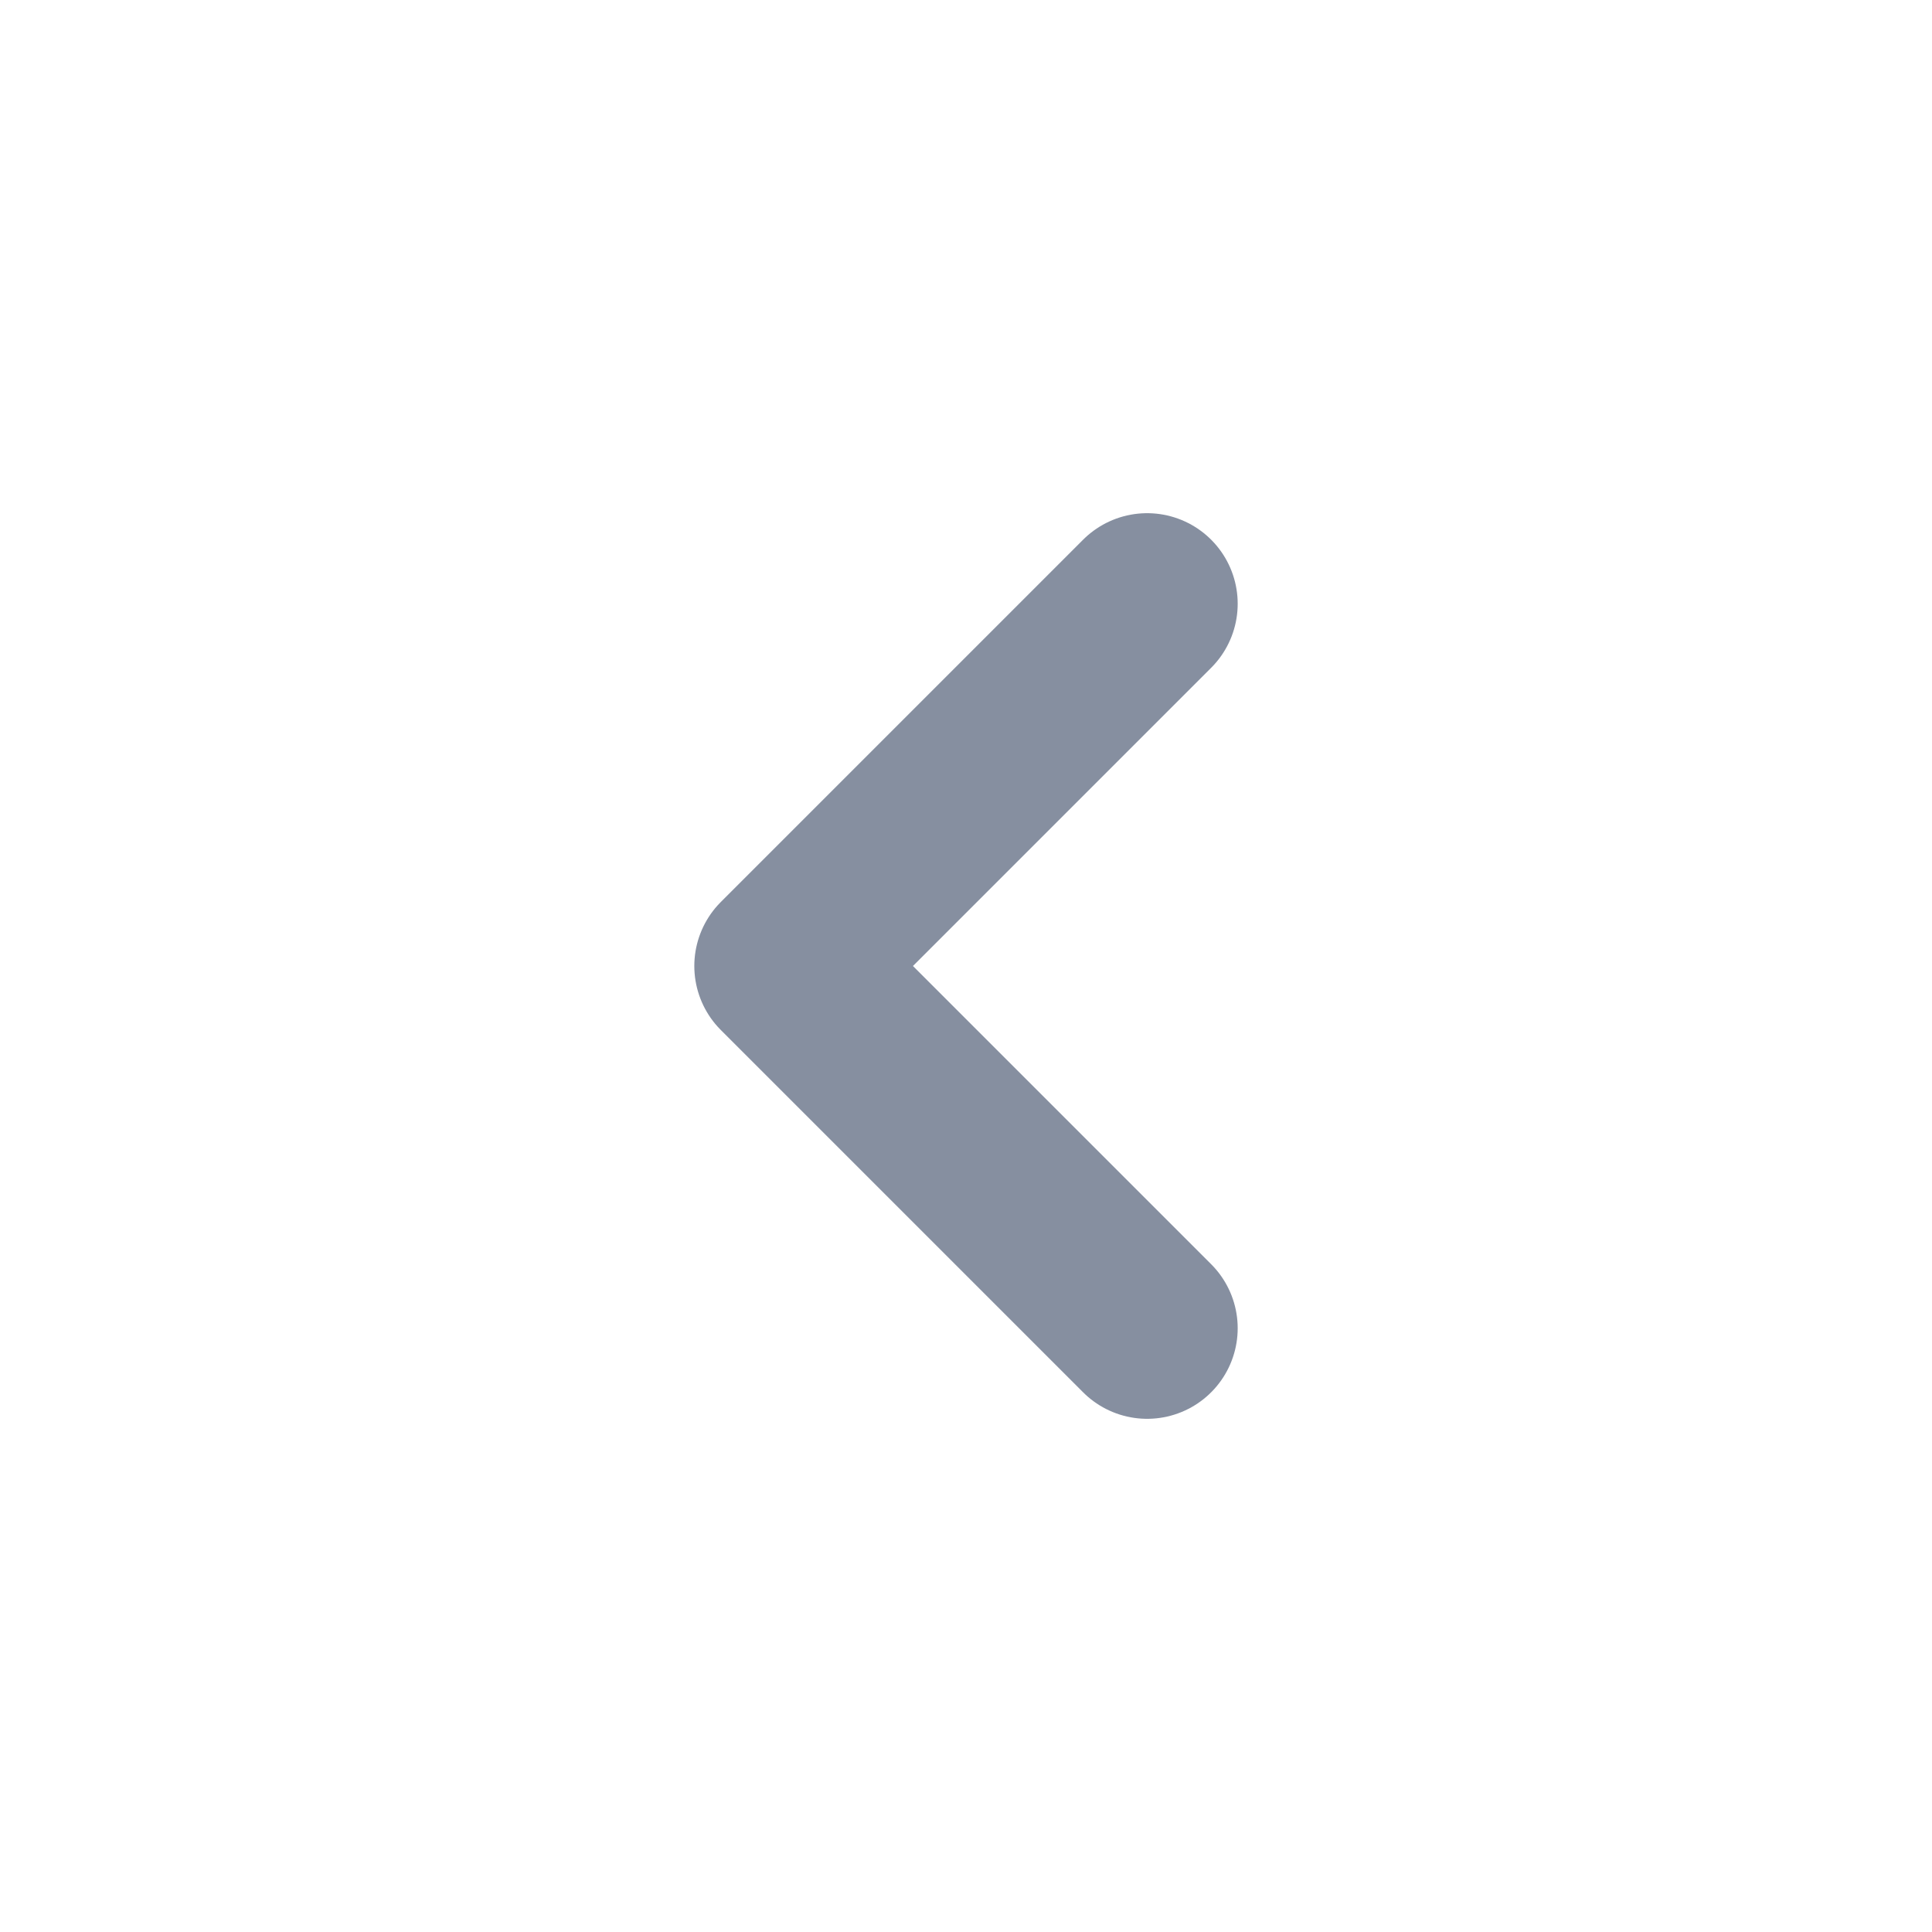
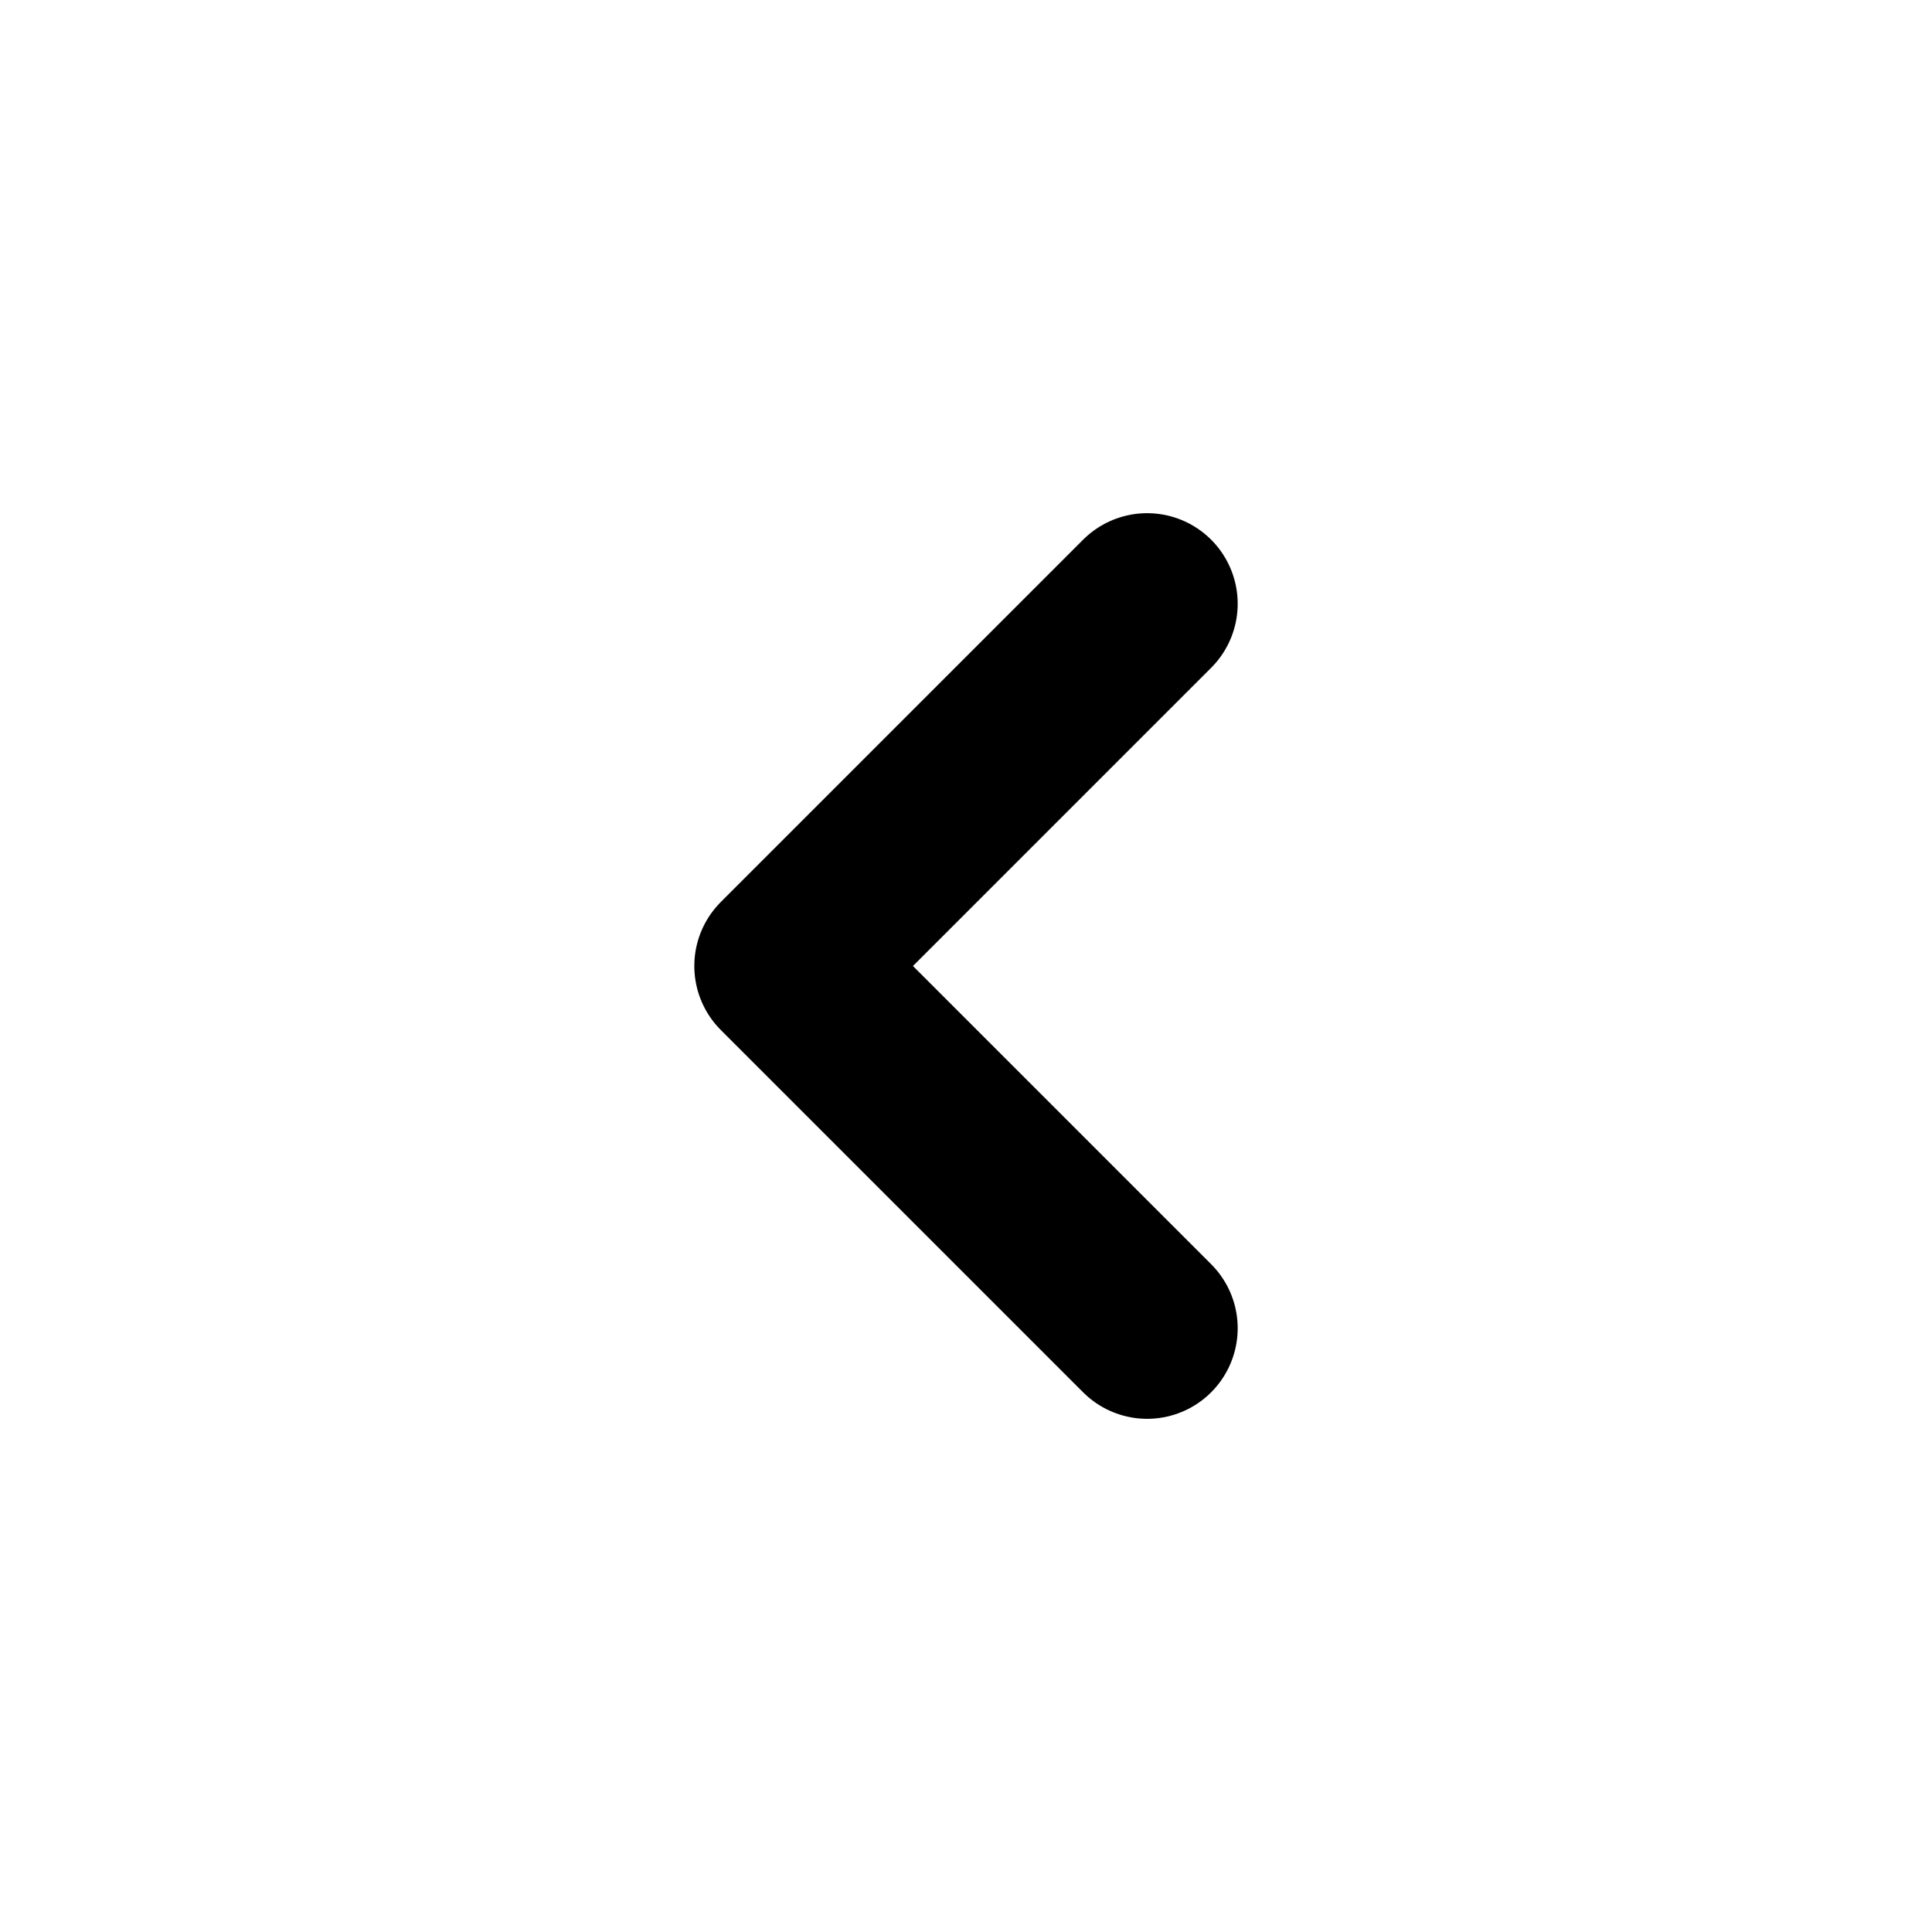
- <svg xmlns="http://www.w3.org/2000/svg" width="16" height="16" viewBox="0 0 16 16" fill="none">
+ <svg xmlns="http://www.w3.org/2000/svg" width="16" height="16" viewBox="0 0 16 16" color="464F60" fill="#464F60" id="arrow">
  <g id="left">
-     <path id="icon" d="M9.5 11L6.5 8L9.5 5" stroke="#868FA0" stroke-width="1.5" stroke-linecap="round" stroke-linejoin="round" />
+     <path fill="none" d="M9.5 11L6.5 8L9.5 5" stroke="currentColor" stroke-width="1.5" stroke-linecap="round" stroke-linejoin="round" />
  </g>
</svg>
